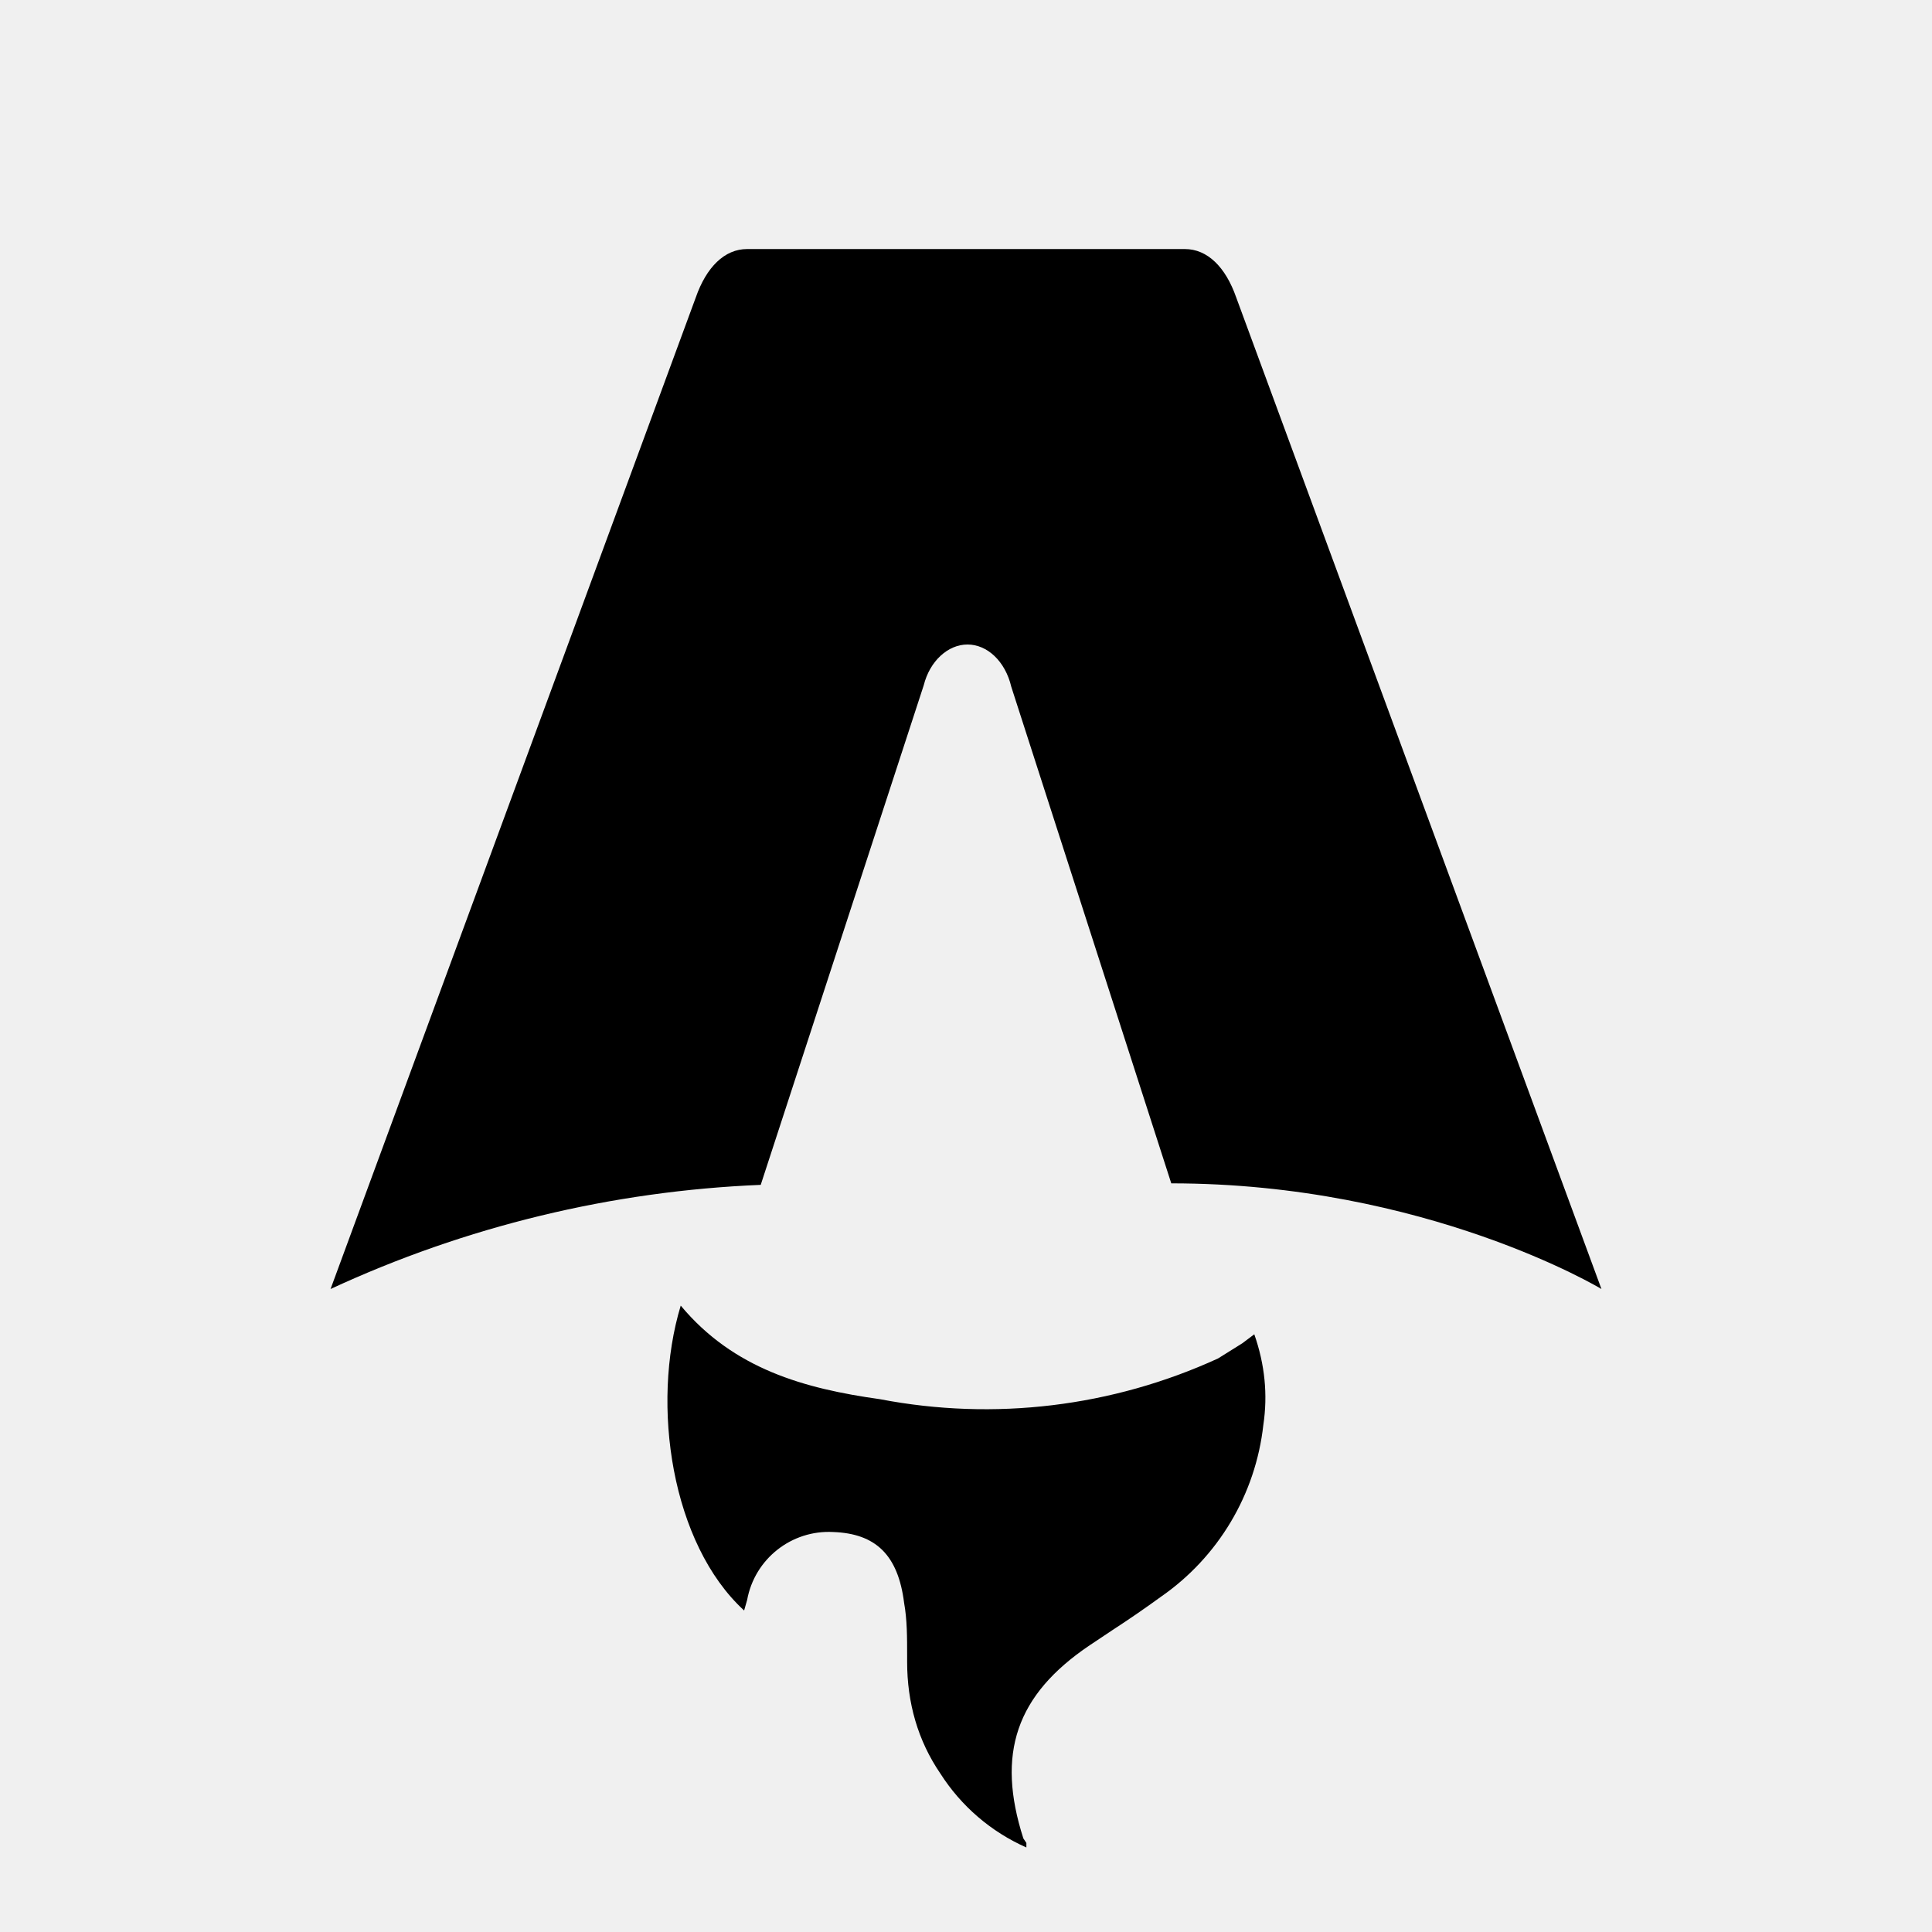
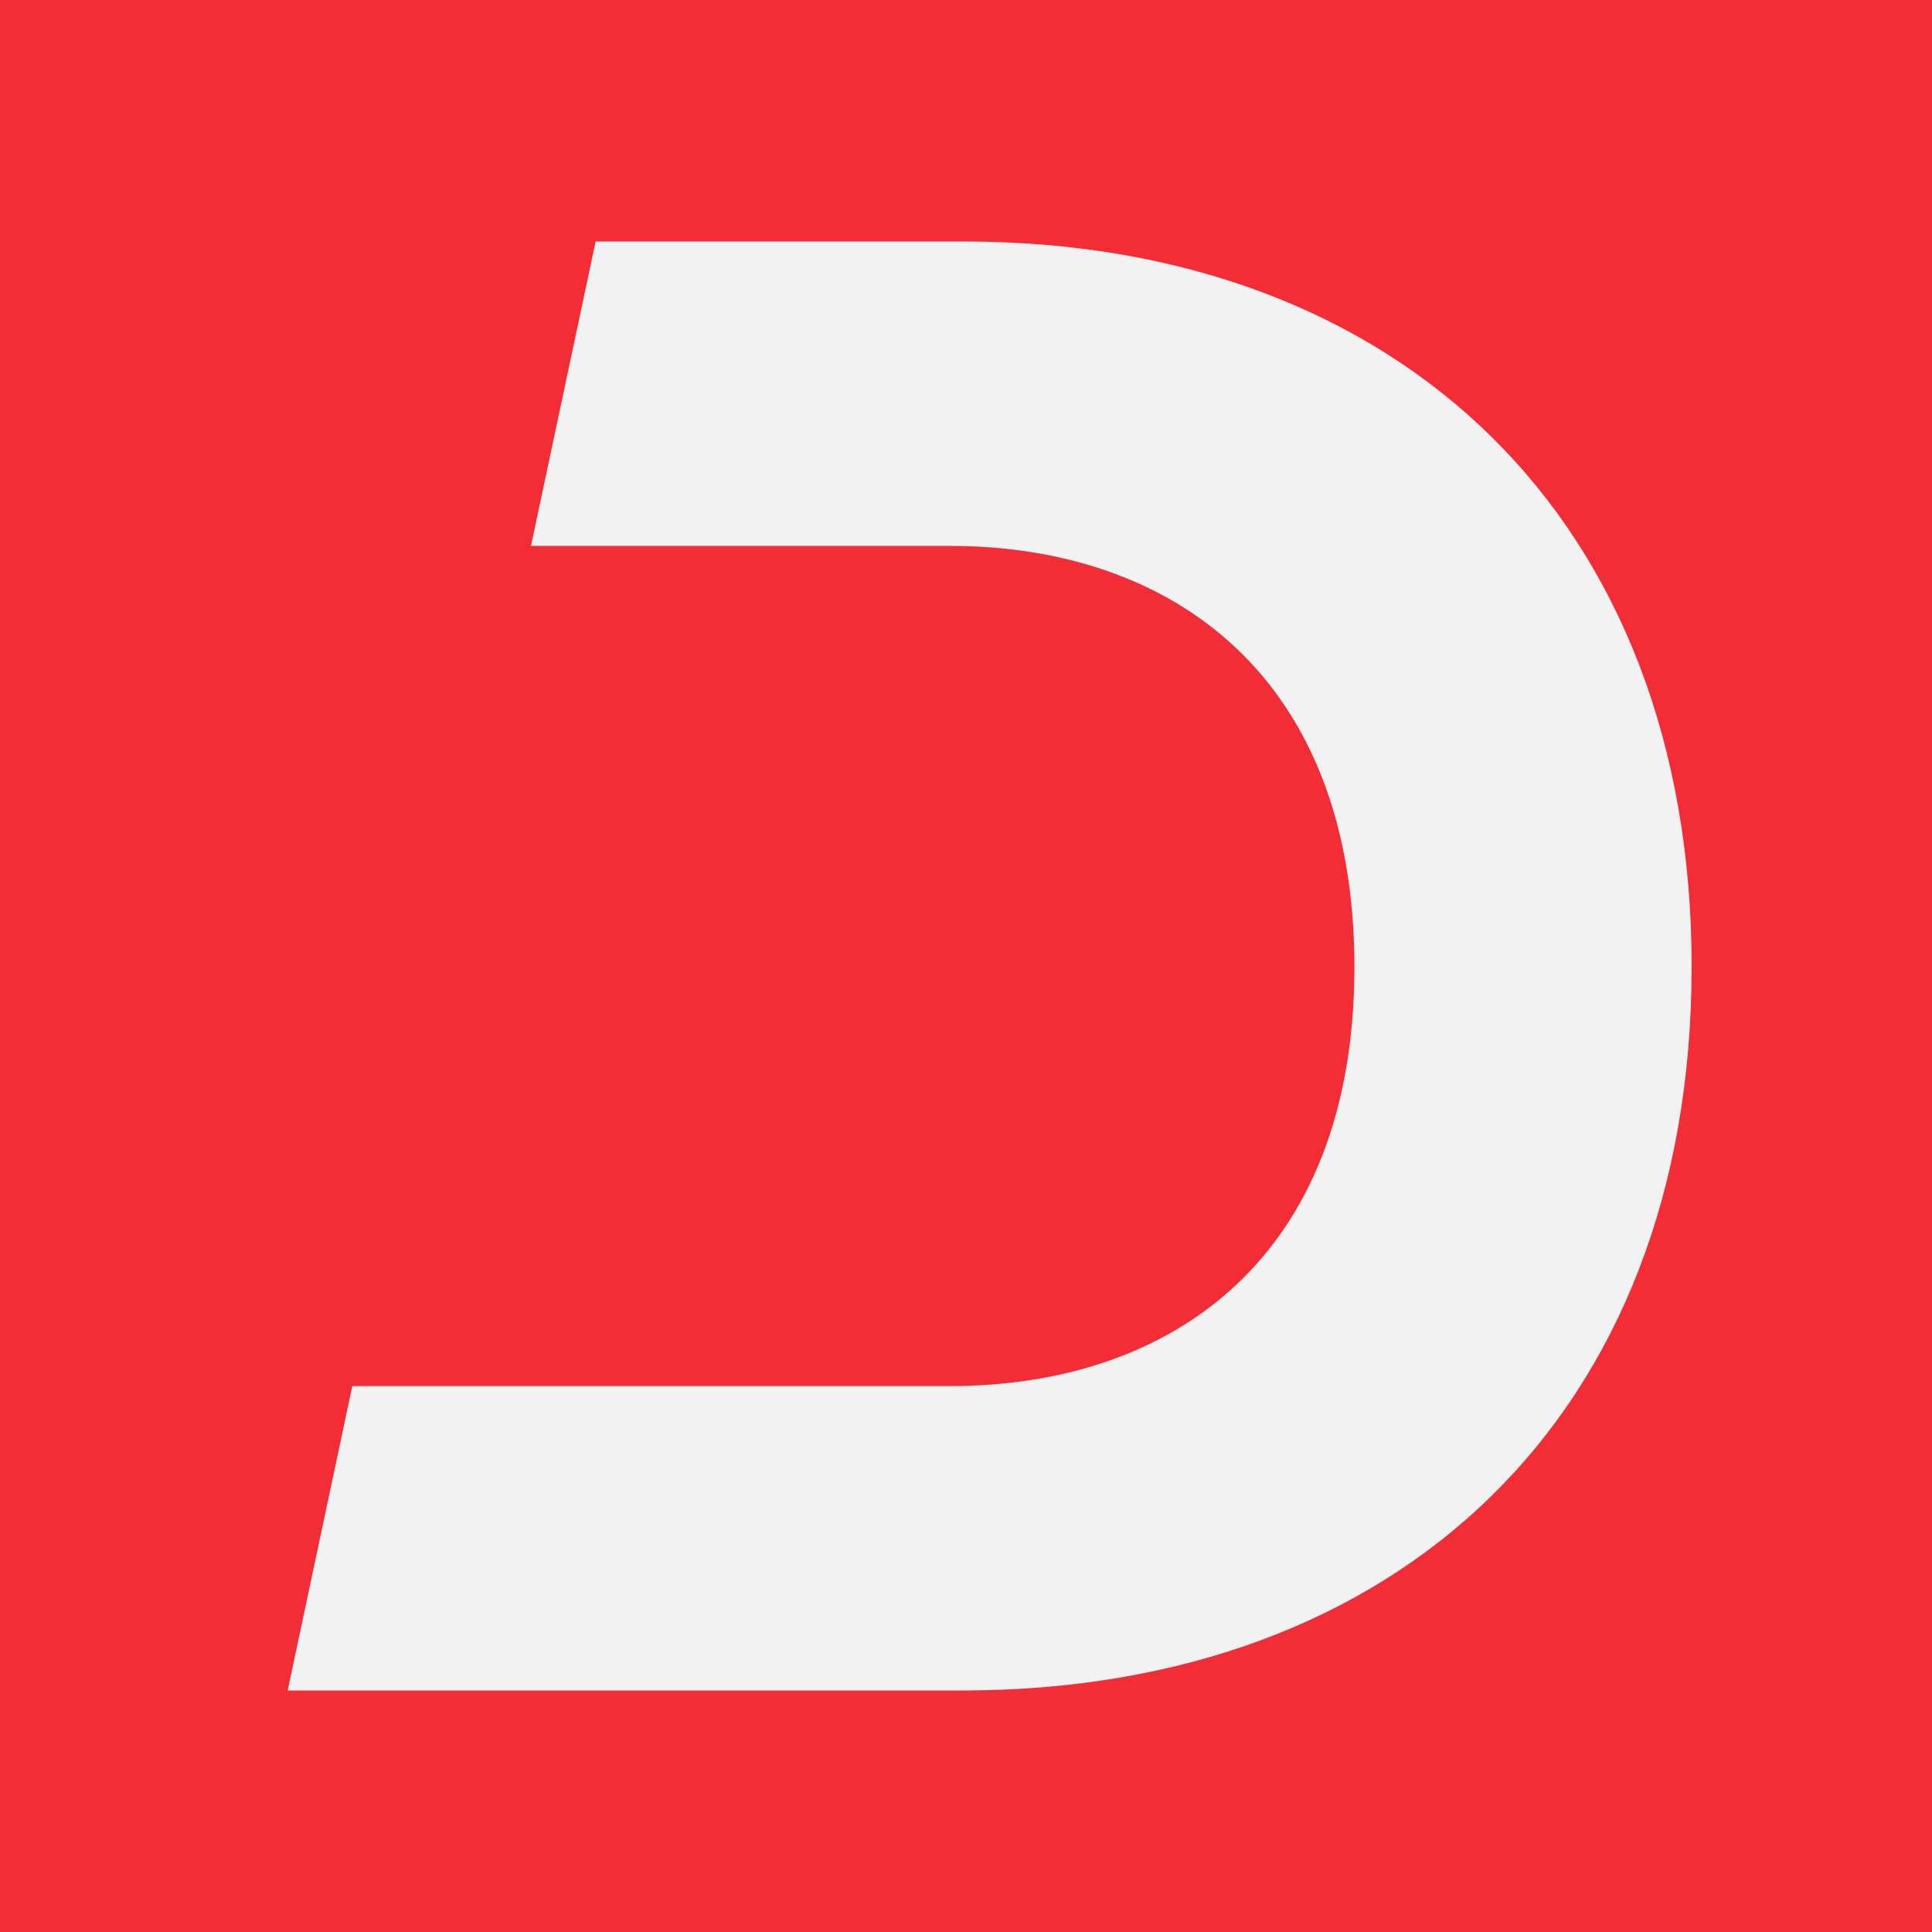
- <svg xmlns="http://www.w3.org/2000/svg" fill="none" viewBox="0 0 128 128">
-   <path d="M50.4 78.5a75.1 75.1 0 0 0-28.5 6.9l24.2-65.7c.7-2 1.9-3.2 3.4-3.2h29c1.5 0 2.7 1.2 3.4 3.2l24.2 65.7s-11.6-7-28.5-7L67 45.5c-.4-1.7-1.6-2.8-2.9-2.8-1.3 0-2.5 1.1-2.9 2.7L50.4 78.5Zm-1.1 28.2Zm-4.2-20.2c-2 6.6-.6 15.8 4.2 20.2a17.5 17.5 0 0 1 .2-.7 5.5 5.5 0 0 1 5.7-4.5c2.8.1 4.3 1.5 4.7 4.7.2 1.1.2 2.3.2 3.5v.4c0 2.7.7 5.2 2.2 7.4a13 13 0 0 0 5.7 4.9v-.3l-.2-.3c-1.8-5.6-.5-9.5 4.4-12.8l1.5-1a73 73 0 0 0 3.2-2.2 16 16 0 0 0 6.8-11.4c.3-2 .1-4-.6-6l-.8.6-1.6 1a37 37 0 0 1-22.4 2.7c-5-.7-9.7-2-13.2-6.2Z" />
-   <style>
-         path { fill: #000; }
-         @media (prefers-color-scheme: dark) {
-             path { fill: #FFF; }
-         }
+ <svg xmlns="http://www.w3.org/2000/svg" id="Layer_1" data-name="Layer 1" viewBox="0 0 500 500">
+   <defs>
+     <style>
+       .cls-1 {
+         fill: #f22d36;
+       }
+ 
+       .cls-2 {
+         fill: #f2f2f2;
+       }
    </style>
+   </defs>
+   <rect class="cls-1" y="0" width="500" height="500" />
+   <path class="cls-2" d="M437.79,250.26c0,115.83-75.66,187.24-188.84,187.24H74.45l16.73-78.78h154.61c57.63,0,104.73-33.32,104.73-108.46s-47.1-108.98-104.73-108.98h-108.37l16.73-78.78h95.33c112.66,0,188.32,71.93,188.32,187.76Z" />
</svg>
